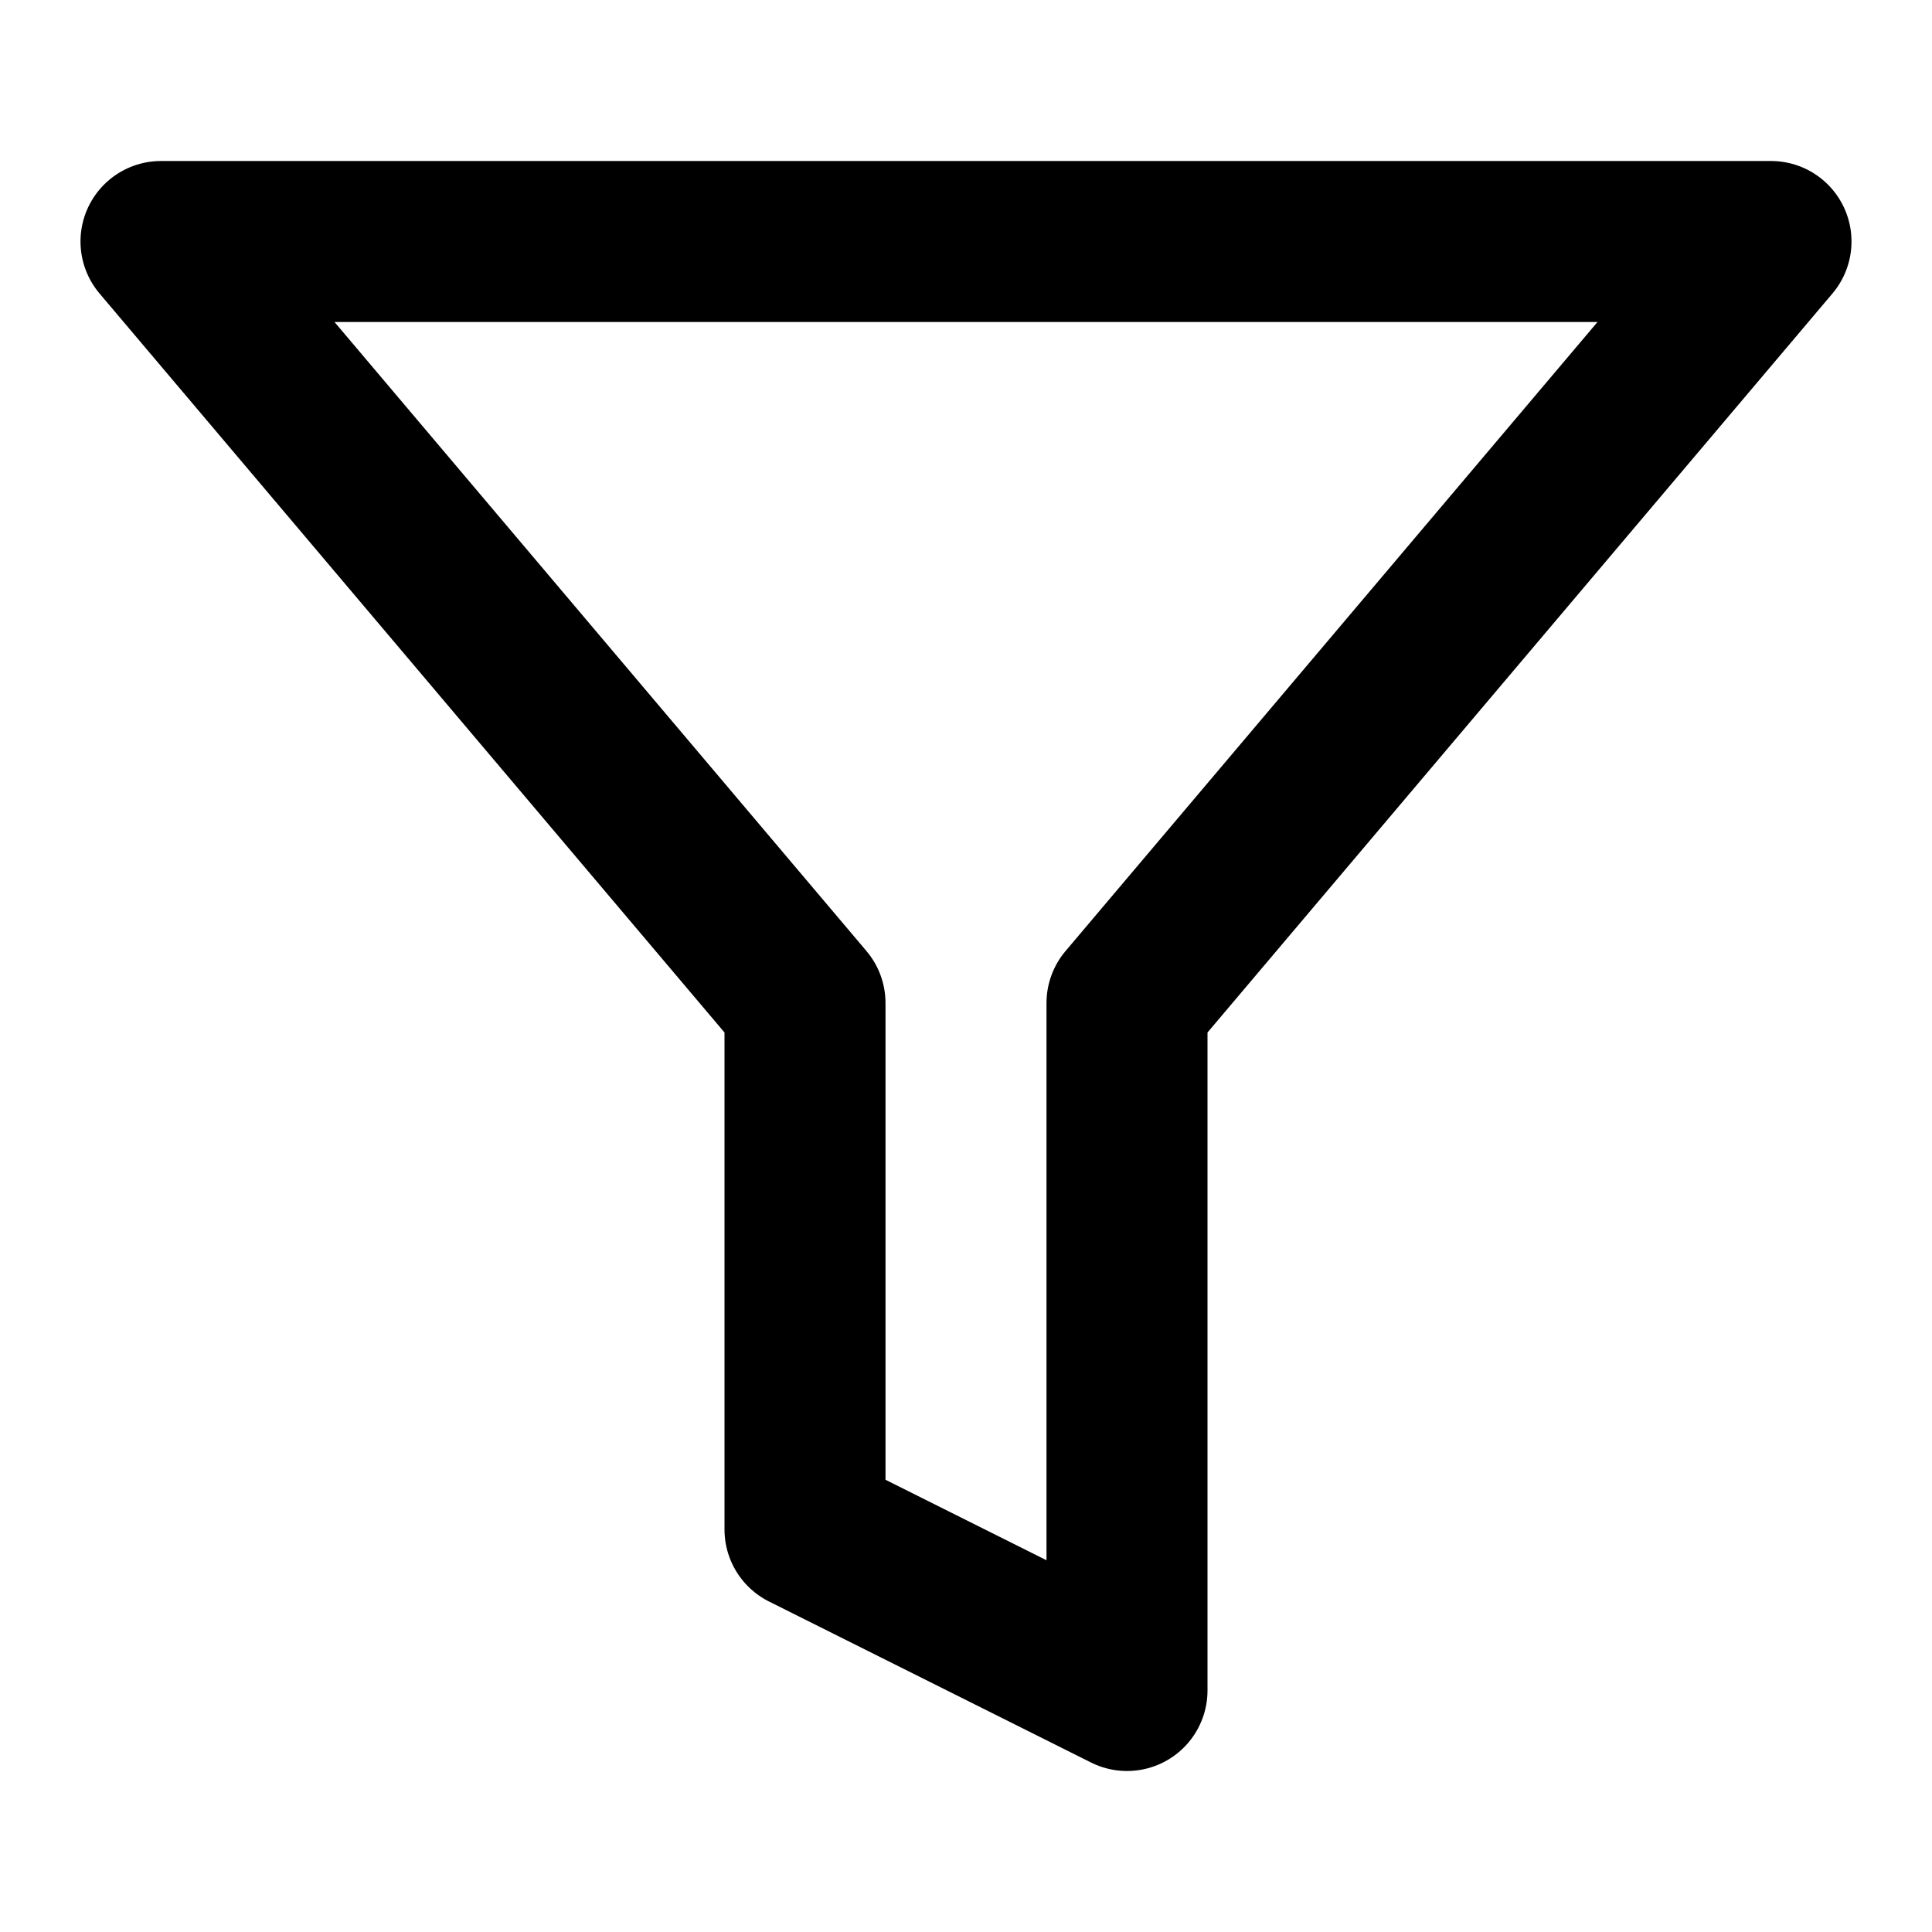
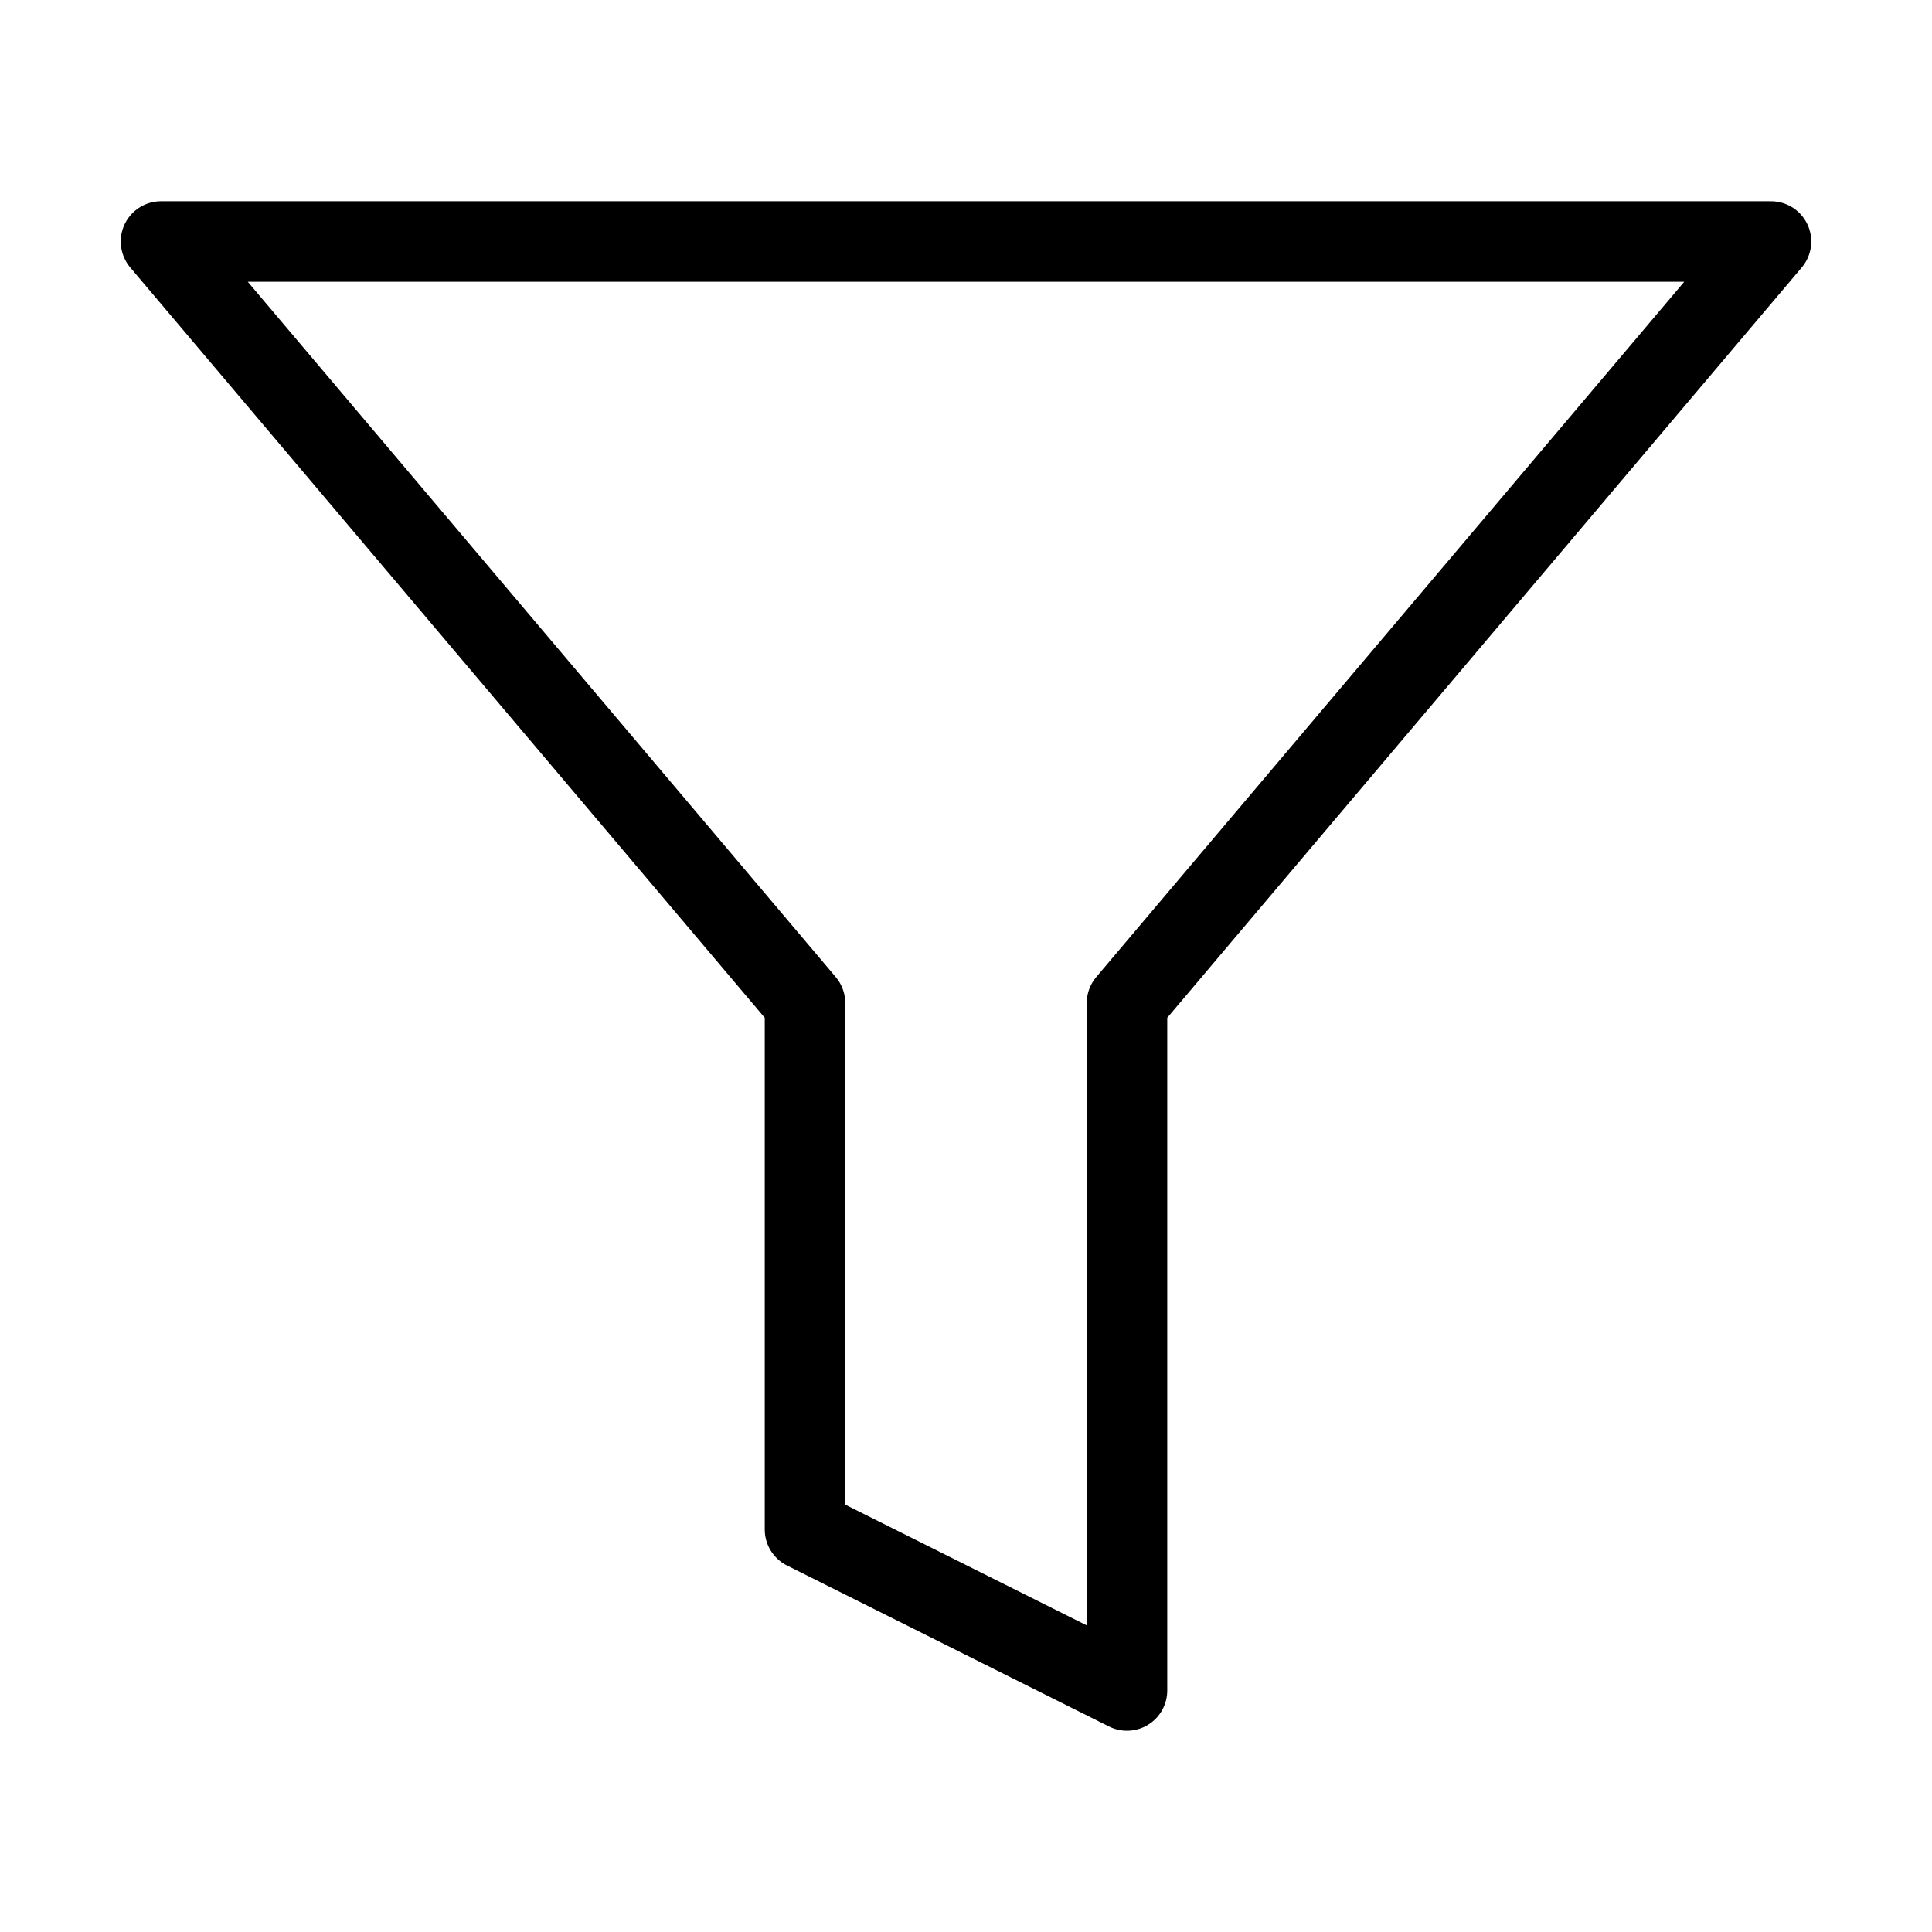
- <svg xmlns="http://www.w3.org/2000/svg" width="24" height="24" viewBox="0 0 24 24" fill="none" stroke="currentColor" stroke-width="2" stroke-linecap="round" stroke-linejoin="round" class="feather feather-filter">
+ <svg xmlns="http://www.w3.org/2000/svg" width="22" height="22" viewBox="0 0 24 24" fill="none" stroke="currentColor" stroke-width="1" stroke-linecap="round" stroke-linejoin="round" class="feather feather-filter">
  <polygon points="22 3 2 3 10 12.46 10 19 14 21 14 12.46 22 3" />
</svg>
